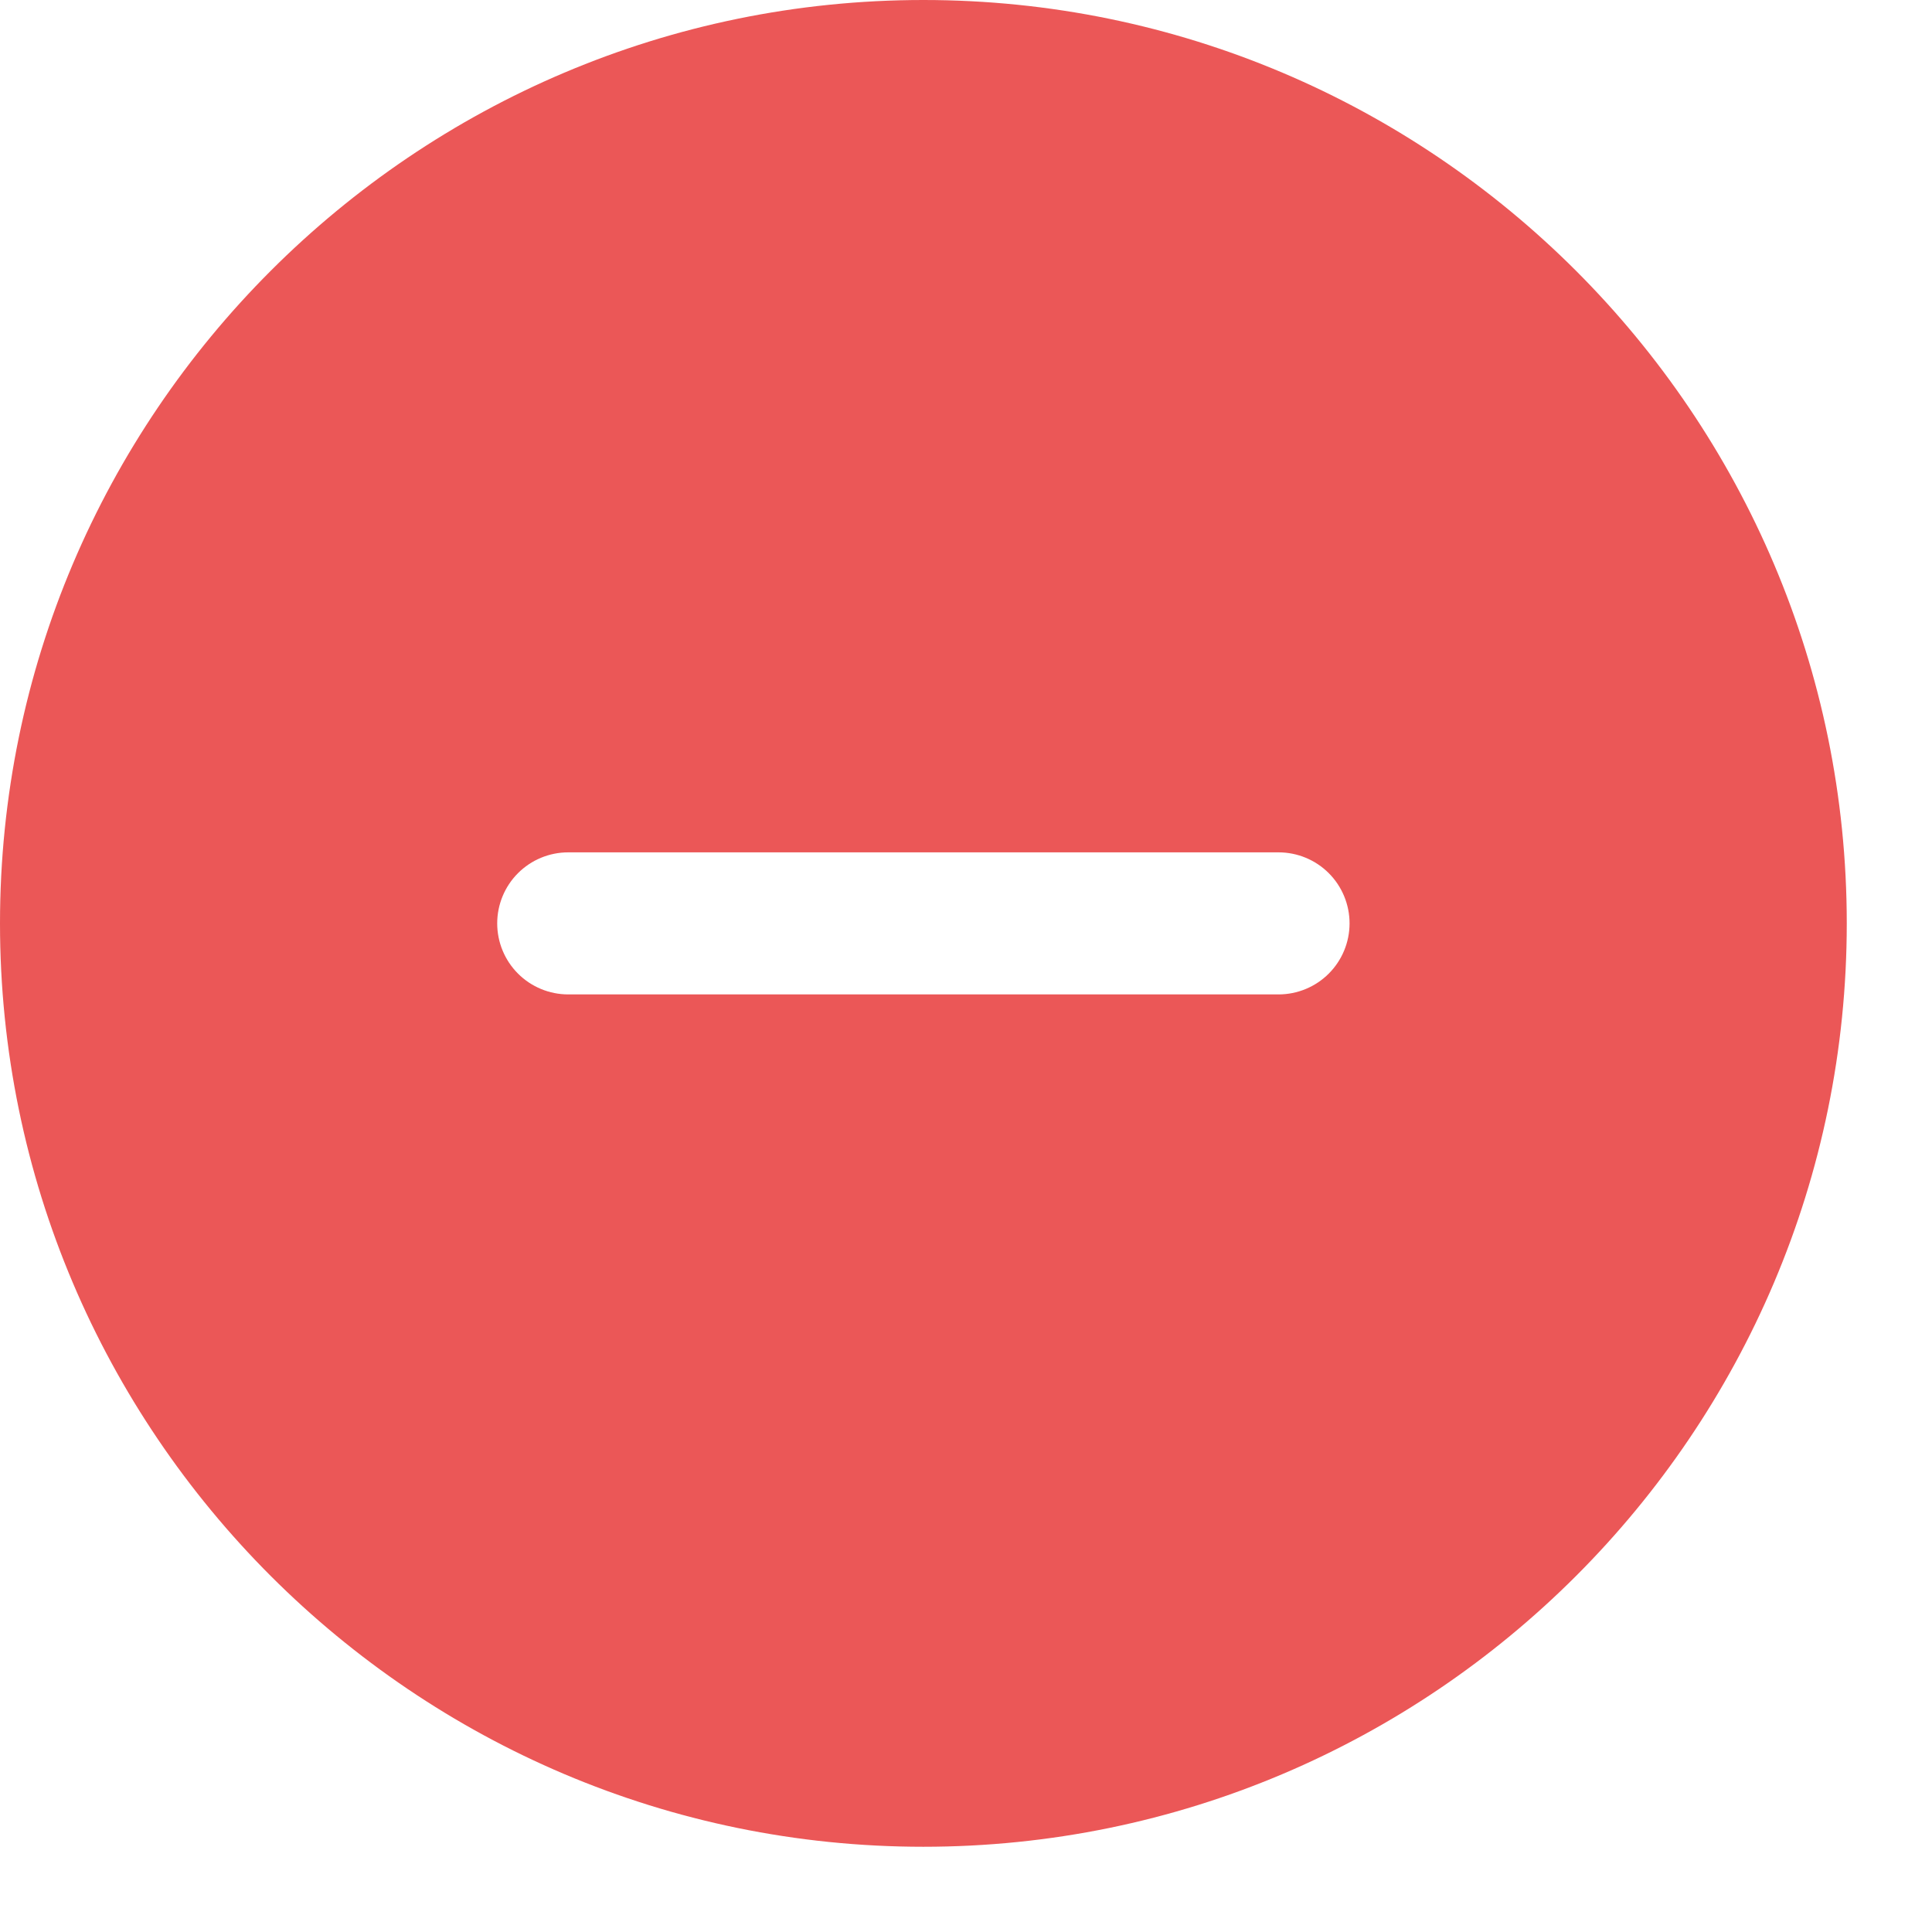
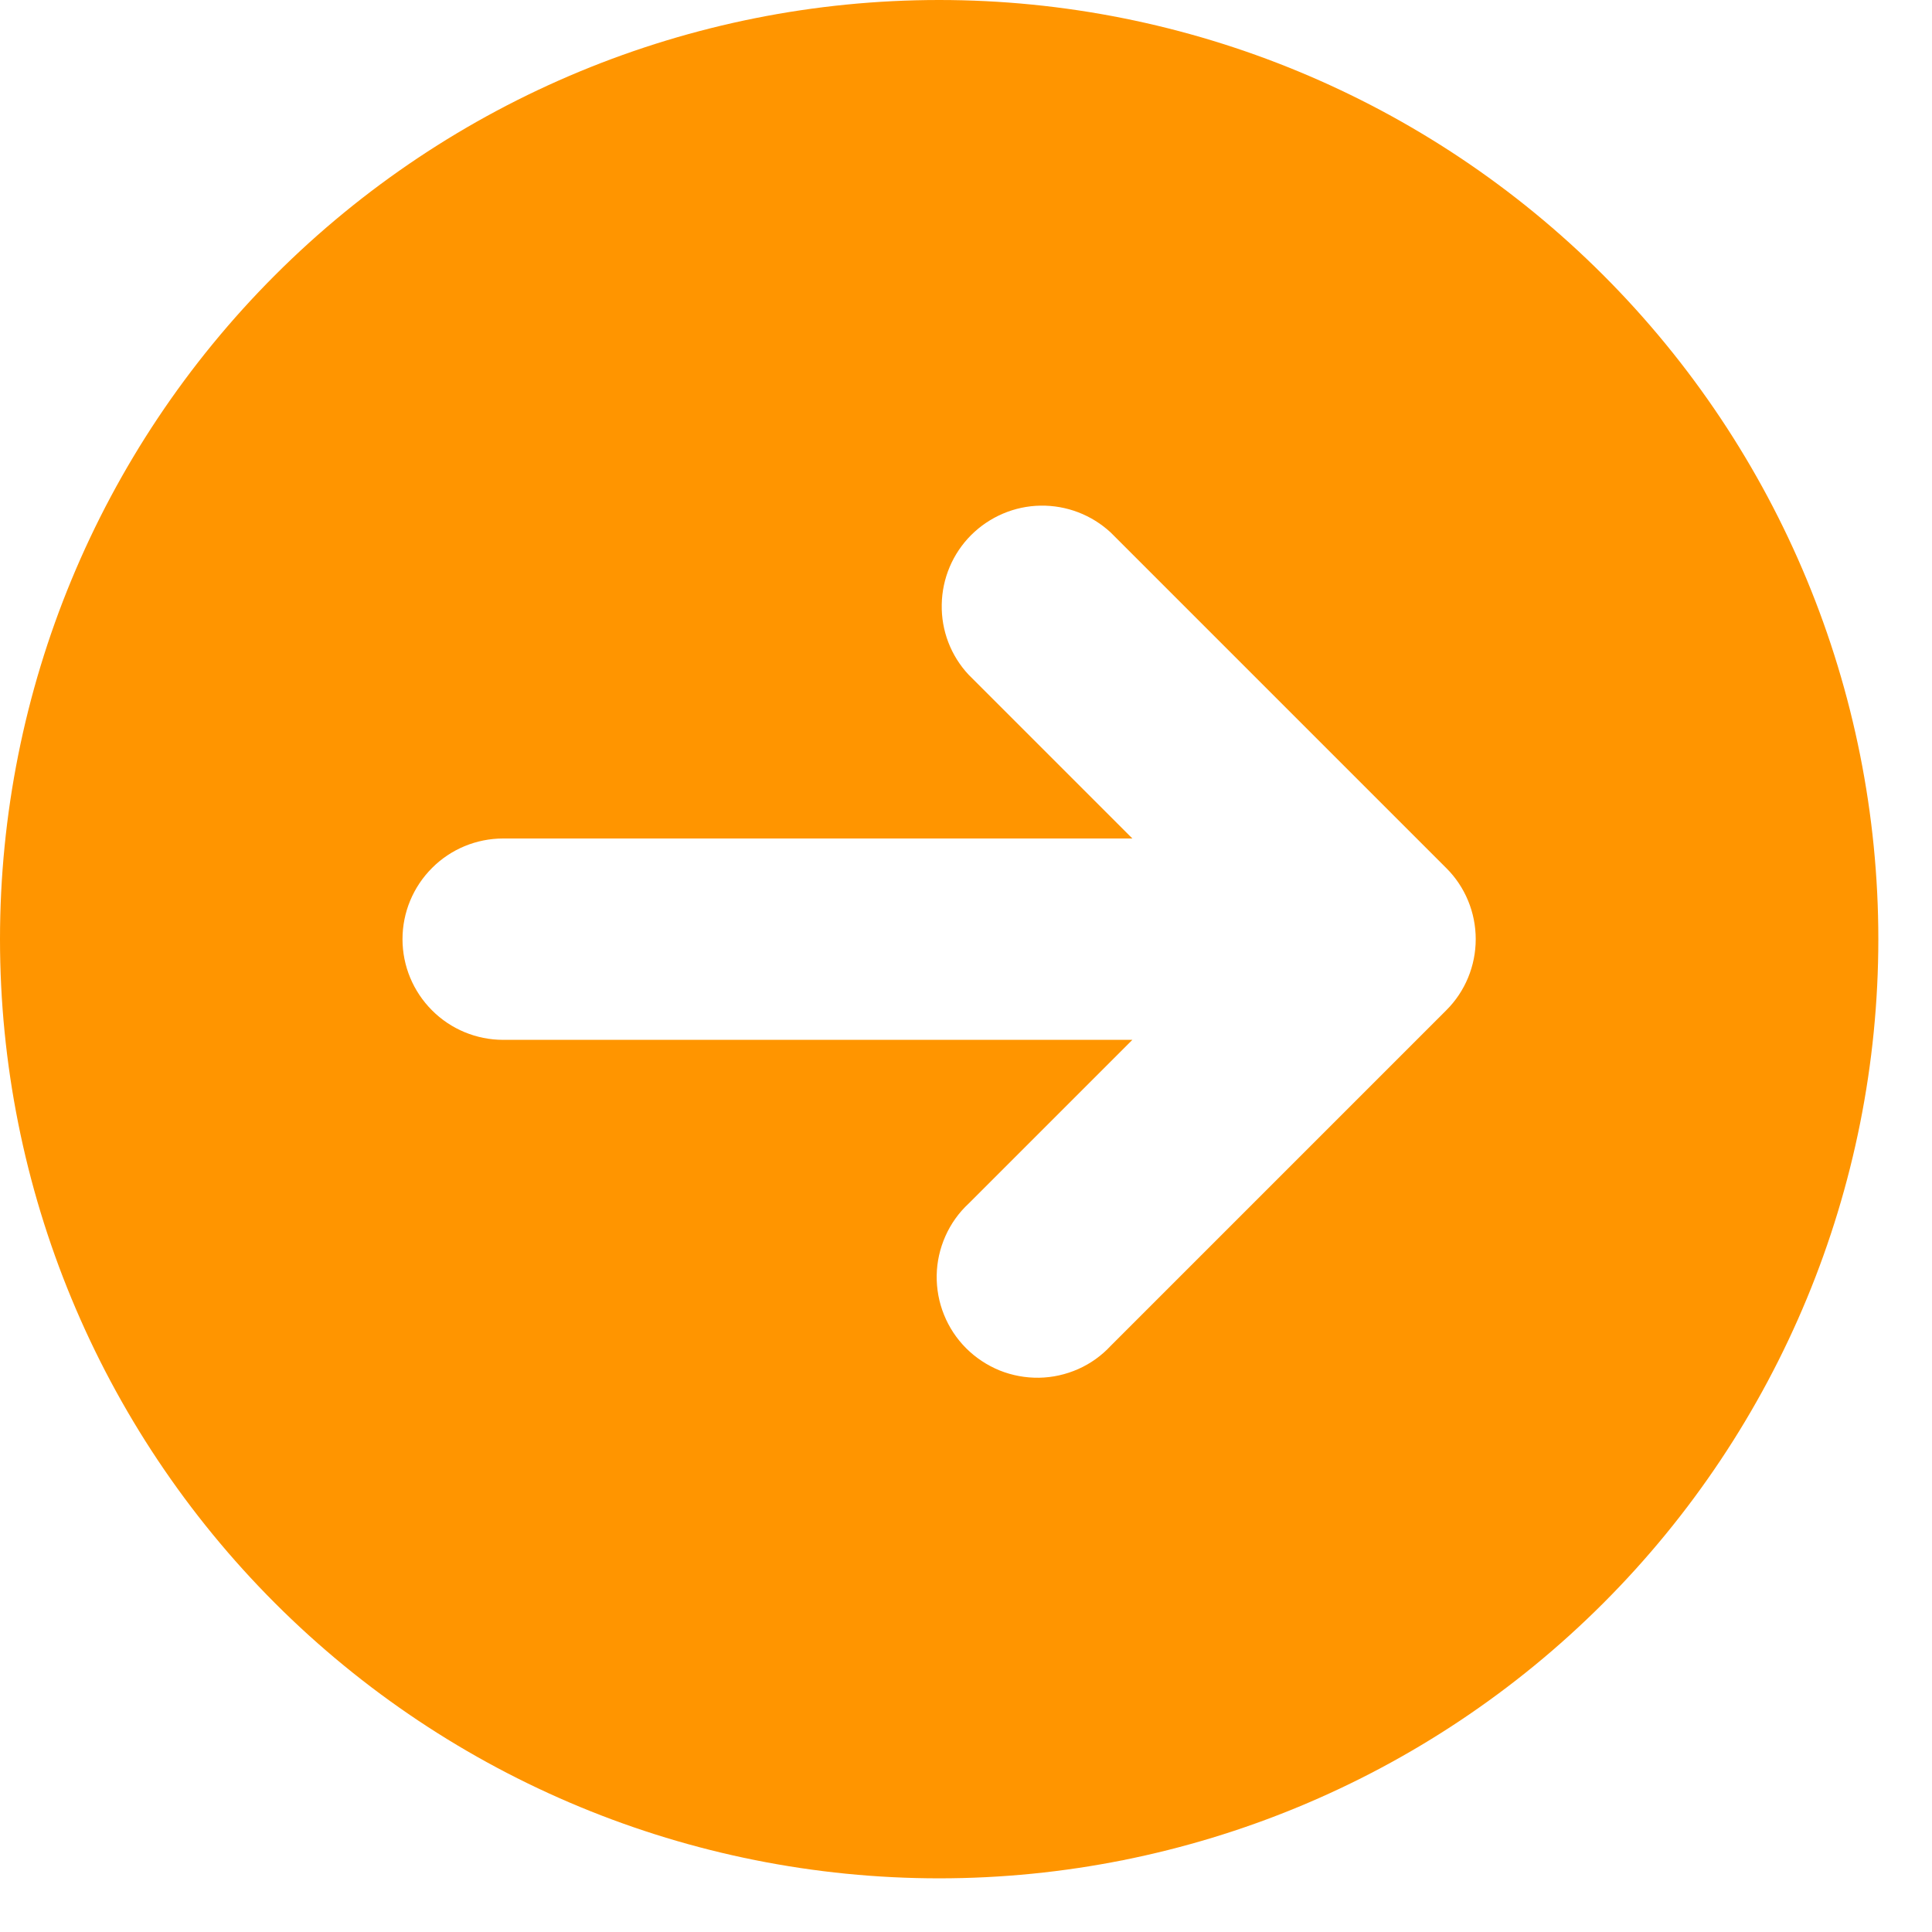
- <svg xmlns="http://www.w3.org/2000/svg" width="17" height="17" viewBox="0 0 17 17" fill="none">
-   <path d="M8.125 0C3.645 0 0 3.645 0 8.125C0 12.605 3.645 16.25 8.125 16.25C12.605 16.25 16.25 12.605 16.25 8.125C16.25 3.645 12.605 0 8.125 0ZM11.25 8.75H5C4.834 8.75 4.675 8.684 4.558 8.567C4.441 8.45 4.375 8.291 4.375 8.125C4.375 7.959 4.441 7.8 4.558 7.683C4.675 7.566 4.834 7.5 5 7.5H11.25C11.416 7.5 11.575 7.566 11.692 7.683C11.809 7.8 11.875 7.959 11.875 8.125C11.875 8.291 11.809 8.45 11.692 8.567C11.575 8.684 11.416 8.75 11.25 8.75Z" fill="#EB5757" />
+ <svg xmlns="http://www.w3.org/2000/svg" width="18" height="18" viewBox="0 0 18 18" fill="none">
+   <path d="M17.5 8.75C17.5 6.429 16.578 4.204 14.937 2.563C13.296 0.922 11.071 0 8.75 0C6.429 0 4.204 0.922 2.563 2.563C0.922 4.204 0 6.429 0 8.75C0 11.071 0.922 13.296 2.563 14.937C4.204 16.578 6.429 17.5 8.75 17.5C11.071 17.5 13.296 16.578 14.937 14.937C16.578 13.296 17.5 11.071 17.5 8.75ZM4.688 7.812C4.439 7.812 4.2 7.911 4.025 8.087C3.849 8.263 3.75 8.501 3.75 8.75C3.75 8.999 3.849 9.237 4.025 9.413C4.2 9.589 4.439 9.688 4.688 9.688H10.55L9.025 11.213C8.933 11.298 8.859 11.402 8.808 11.517C8.757 11.632 8.729 11.756 8.727 11.882C8.725 12.008 8.748 12.133 8.795 12.249C8.842 12.366 8.912 12.472 9.001 12.561C9.09 12.65 9.196 12.72 9.313 12.768C9.43 12.815 9.555 12.838 9.681 12.836C9.807 12.834 9.931 12.806 10.046 12.755C10.161 12.704 10.264 12.63 10.35 12.537L13.475 9.412C13.651 9.237 13.749 8.998 13.749 8.75C13.749 8.502 13.651 8.263 13.475 8.088L10.35 4.963C10.172 4.797 9.937 4.707 9.694 4.711C9.451 4.715 9.22 4.814 9.048 4.985C8.876 5.157 8.778 5.389 8.774 5.632C8.769 5.875 8.859 6.11 9.025 6.287L10.55 7.812H4.688Z" fill-rule="evenodd" clip-rule="evenodd" fill="#FF9500" />
</svg>
